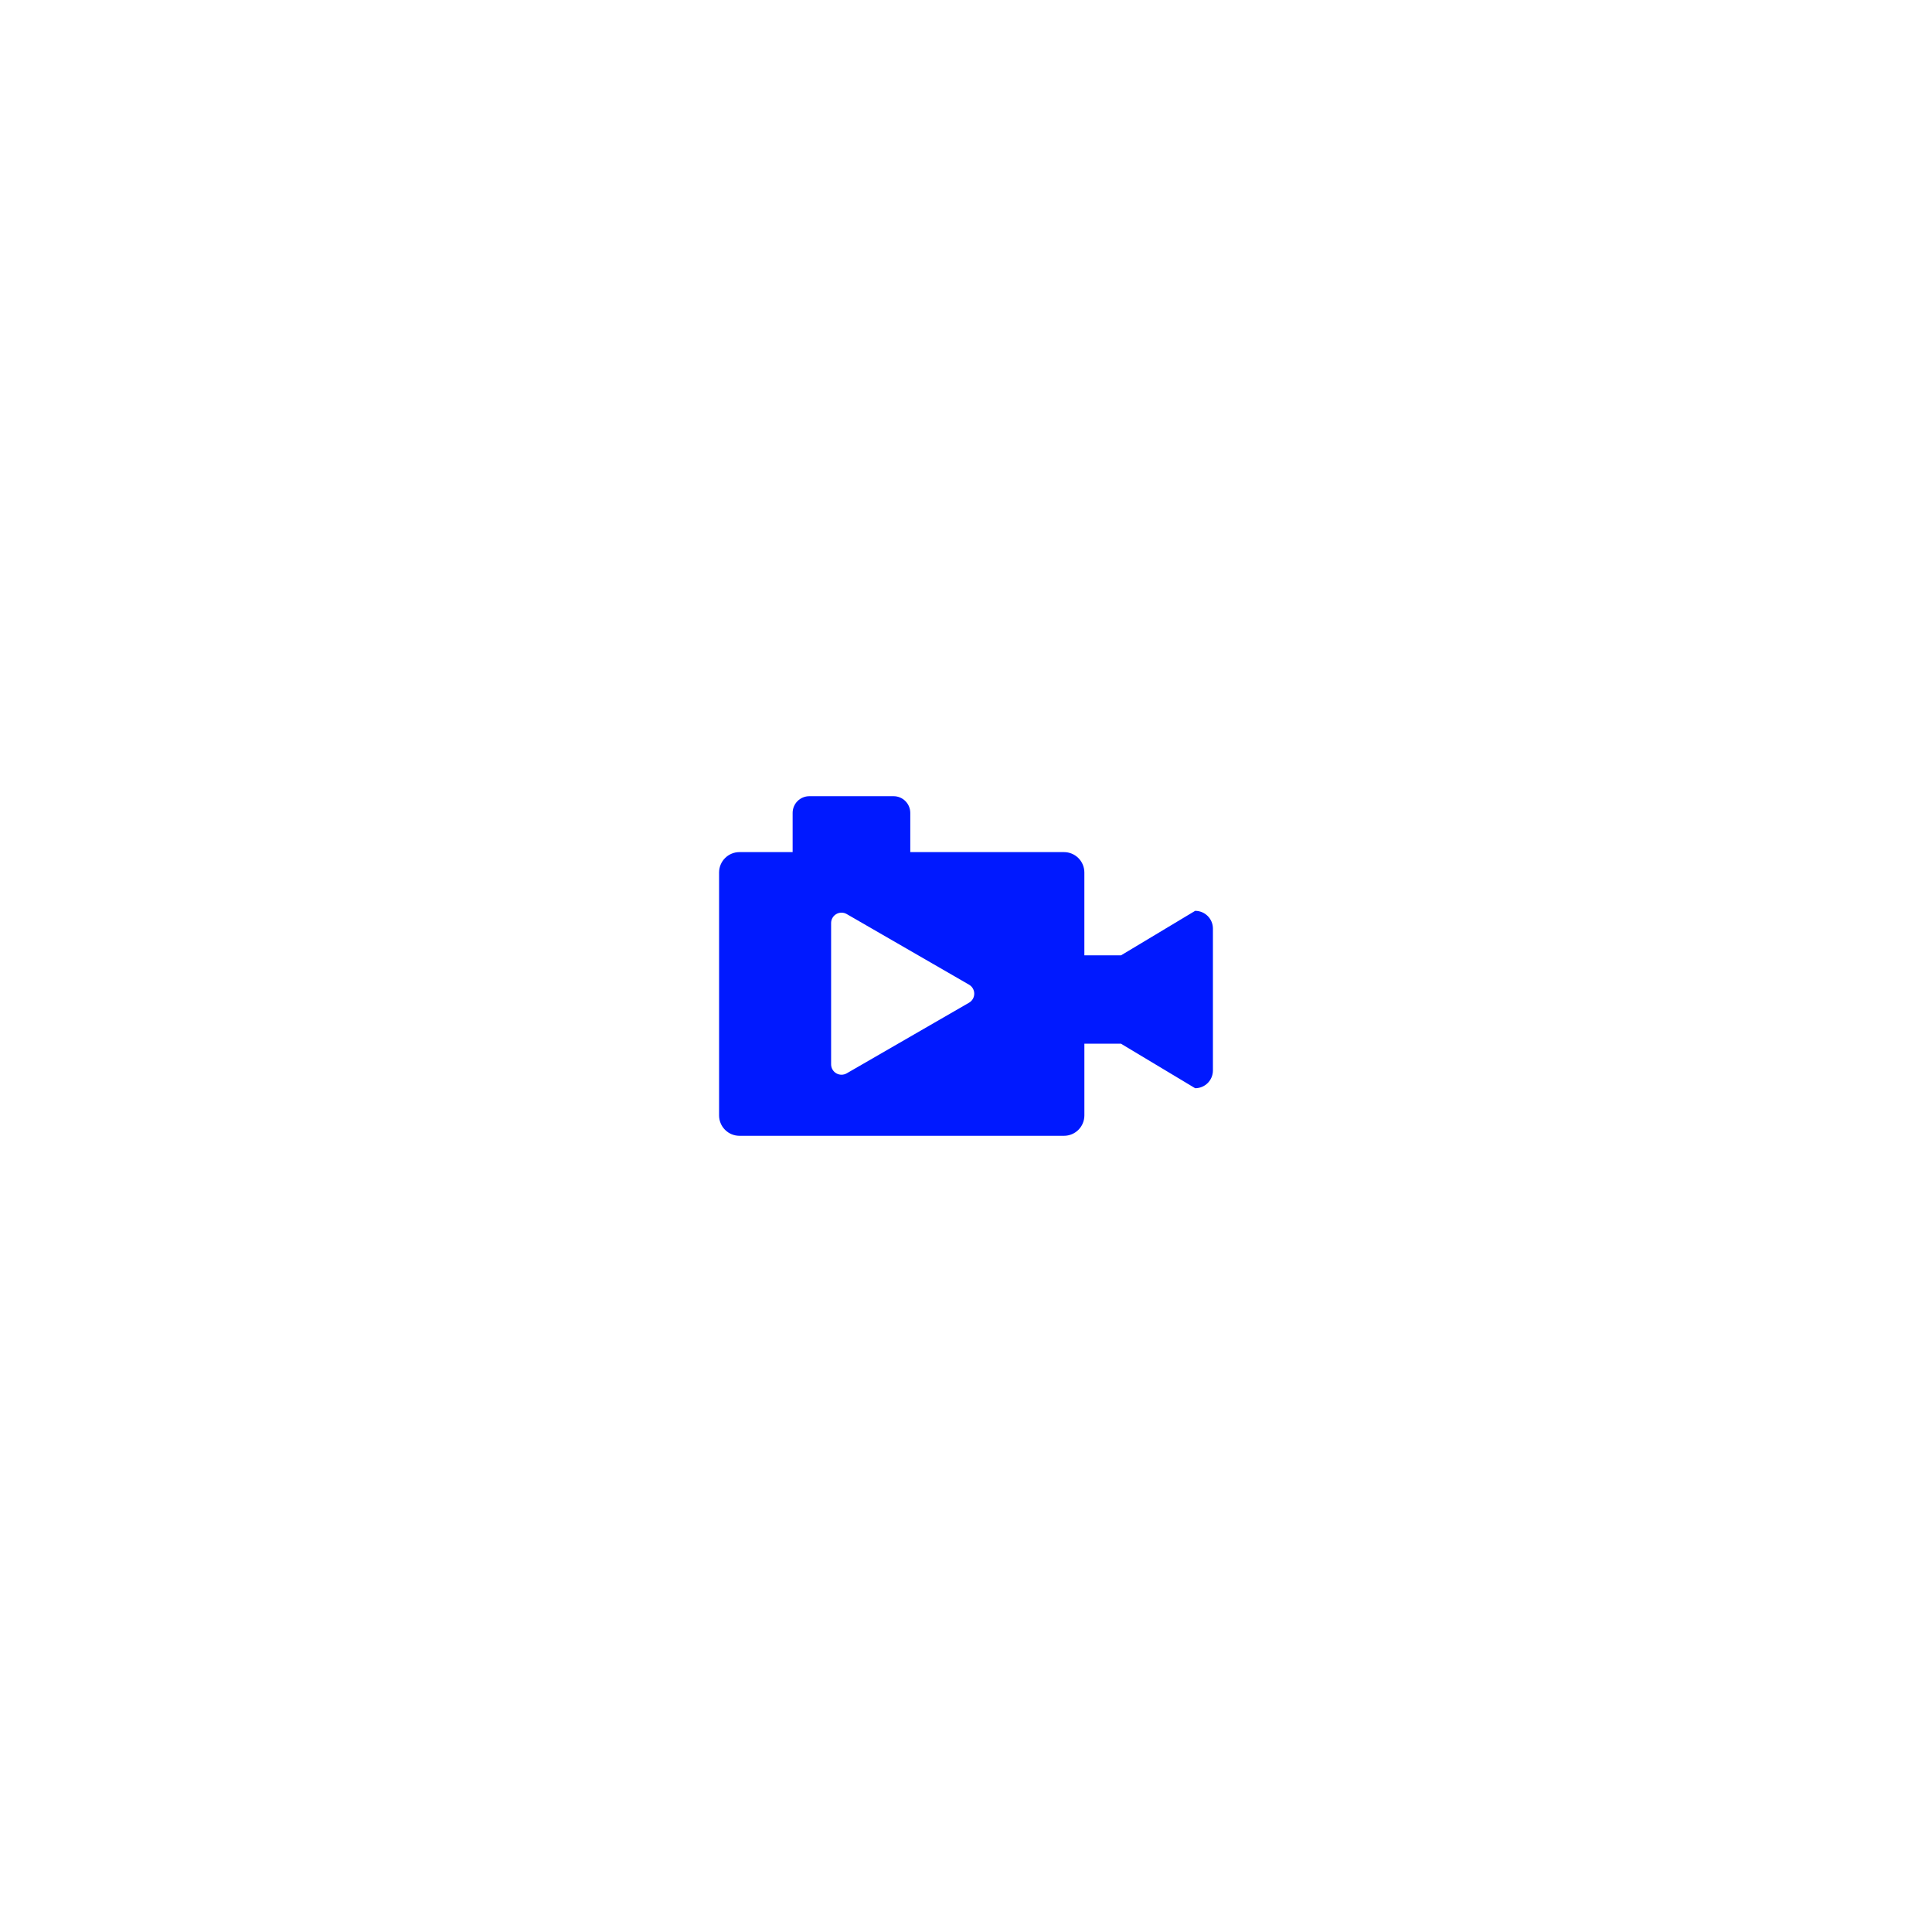
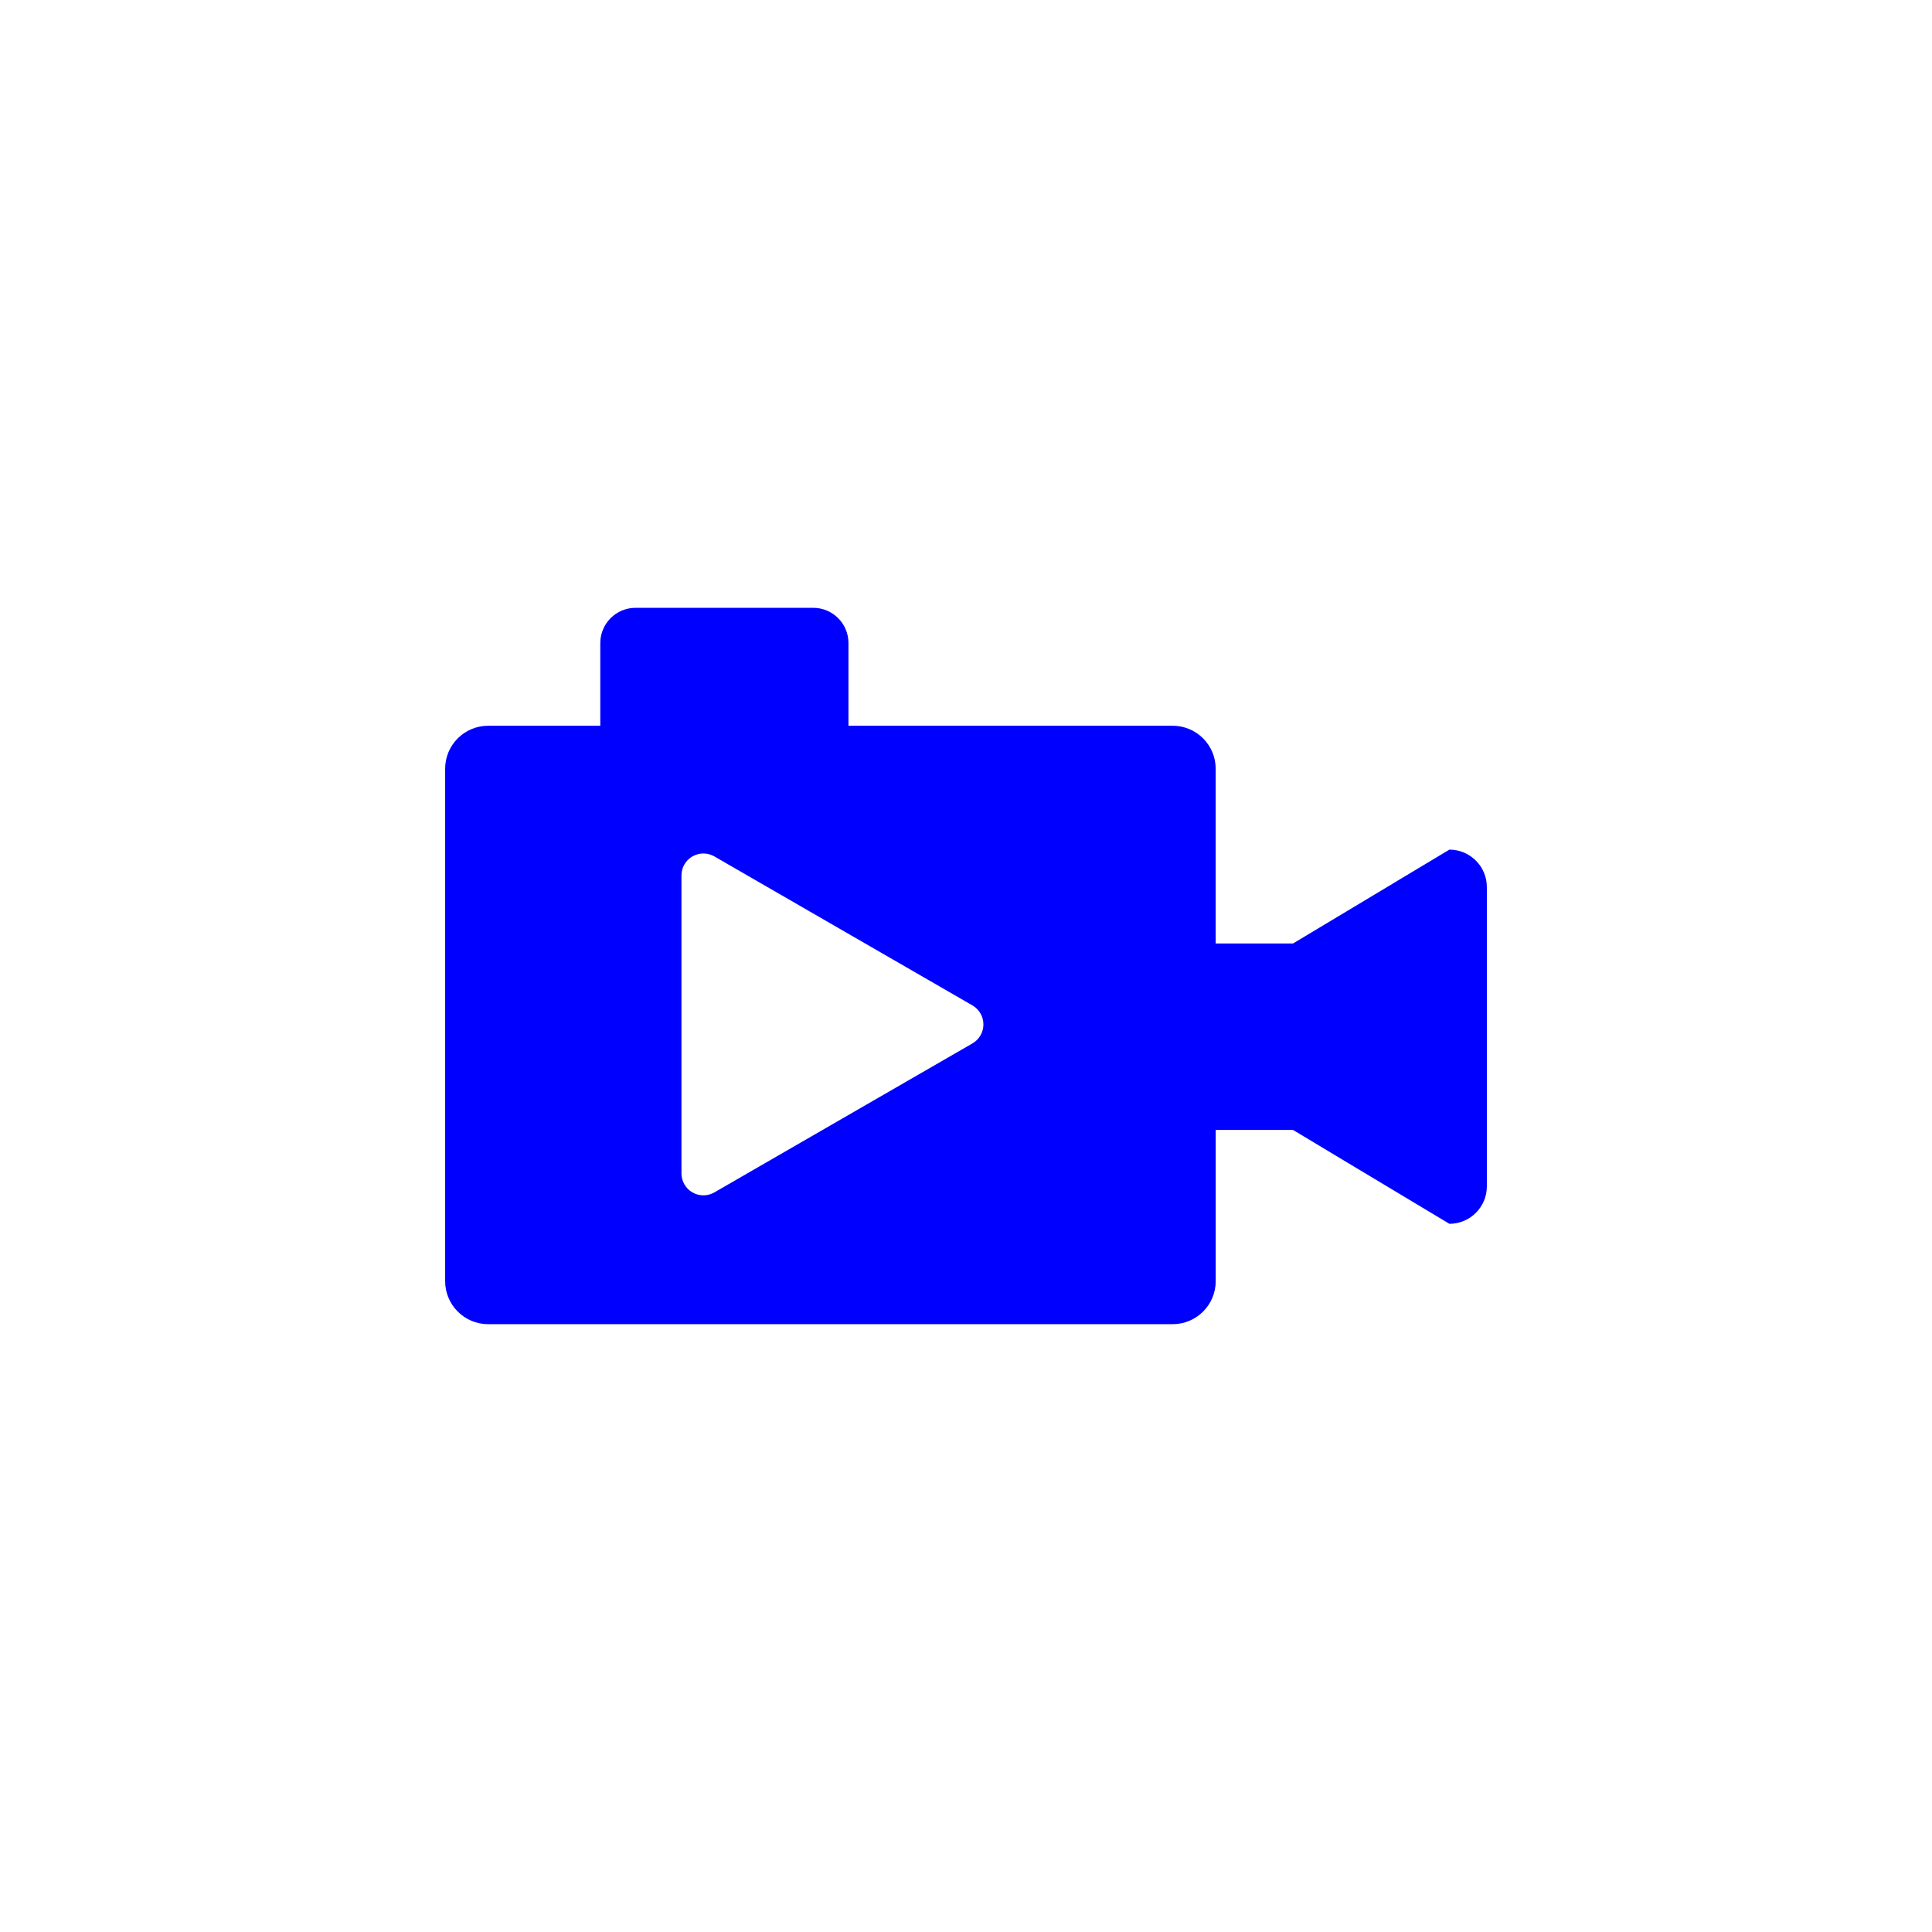
- <svg xmlns="http://www.w3.org/2000/svg" version="1.1" width="1080" height="1080" viewBox="0 0 1080 1080" xml:space="preserve">
-   <defs>
- </defs>
-   <rect x="0" y="0" width="100%" height="100%" fill="transparent" />
-   <g transform="matrix(1 0 0 1 540 540)" id="e1f76ad4-c349-4ad1-a4c1-2dccaed9df4a">
-     <rect style="stroke: none; stroke-width: 1; stroke-dasharray: none; stroke-linecap: butt; stroke-dashoffset: 0; stroke-linejoin: miter; stroke-miterlimit: 4; fill: rgb(255,255,255); fill-rule: nonzero; opacity: 1; visibility: hidden;" vector-effect="non-scaling-stroke" x="-540" y="-540" rx="0" ry="0" width="1080" height="1080" />
-   </g>
-   <g transform="matrix(1 0 0 1 540 540)" id="7f134783-f47b-4972-b33f-0ec2e93cdbbd">
- </g>
-   <g transform="matrix(1 0 0 1 540 540)" id="6f5282b9-39b7-4771-9b5d-c2dde7c7c1b6">
-     <path style="stroke: rgb(0,0,0); stroke-width: 0; stroke-dasharray: none; stroke-linecap: butt; stroke-dashoffset: 0; stroke-linejoin: miter; stroke-miterlimit: 4; fill: rgb(0,25,255); fill-rule: nonzero; opacity: 1;" vector-effect="non-scaling-stroke" transform=" translate(-256, -256)" d="M 384.104 225.162 L 342.652 250.037 L 322.167 250.037 L 322.167 203.737 C 322.169 200.713 320.968 197.812 318.83 195.673 C 316.692 193.534 313.792 192.332 310.768 192.333 L 224.852 192.333 L 224.852 170.416 C 224.85 165.258 220.668 161.078 215.51 161.079 L 168.427 161.079 C 165.95 161.079 163.574 162.062 161.823 163.813 C 160.071 165.564 159.086 167.939 159.086 170.416 L 159.086 192.333 L 129.372 192.333 C 123.074 192.334 117.969 197.44 117.969 203.738 L 117.969 339.512 C 117.968 342.537 119.169 345.439 121.307 347.579 C 123.446 349.718 126.347 350.92 129.372 350.921 L 310.773 350.921 C 313.798 350.92 316.699 349.718 318.837 347.579 C 320.976 345.439 322.177 342.537 322.176 339.512 L 322.176 299.443 L 342.652 299.443 L 384.109 324.323 C 389.588 324.321 394.03 319.88 394.031 314.401 L 394.031 235.084 C 394.031 232.452 392.985 229.928 391.123 228.067 C 389.261 226.206 386.736 225.161 384.104 225.162 Z M 257.704 276.517 L 189.316 316.001 C 187.517 317.037 185.302 317.037 183.503 316.001 C 181.702 314.961 180.593 313.04 180.594 310.961 L 180.594 231.999 C 180.593 229.921 181.7 228 183.5 226.961 C 185.299 225.921 187.516 225.92 189.316 226.959 L 257.705 266.442 C 259.505 267.481 260.614 269.402 260.614 271.48 C 260.614 273.558 259.505 275.479 257.705 276.517 Z" stroke-linecap="round" />
+ <svg xmlns="http://www.w3.org/2000/svg" viewBox="0 0 512 512">
+   <g id="Video">
+     <g id="Video-2" data-name="Video">
+       <path fill="#0000FF" d="M384.104,225.162l-41.452,24.875H322.167v-46.3a11.398,11.398,0,0,0-11.399-11.405H224.852V170.416a9.34,9.34,0,0,0-9.342-9.337H168.427a9.339,9.339,0,0,0-9.341,9.337v21.917H129.372a11.405,11.405,0,0,0-11.403,11.405V339.512a11.405,11.405,0,0,0,11.403,11.409H310.773a11.405,11.405,0,0,0,11.403-11.409v-40.069h20.476l41.457,24.879a9.925,9.925,0,0,0,9.923-9.922V235.084A9.924,9.924,0,0,0,384.104,225.162ZM257.704,276.517l-68.389,39.483a5.824,5.824,0,0,1-5.813,0,5.82,5.82,0,0,1-2.909-5.04V231.999a5.816,5.816,0,0,1,8.722-5.04l68.389,39.483a5.816,5.816,0,0,1,0,10.075Z" />
+     </g>
  </g>
</svg>
